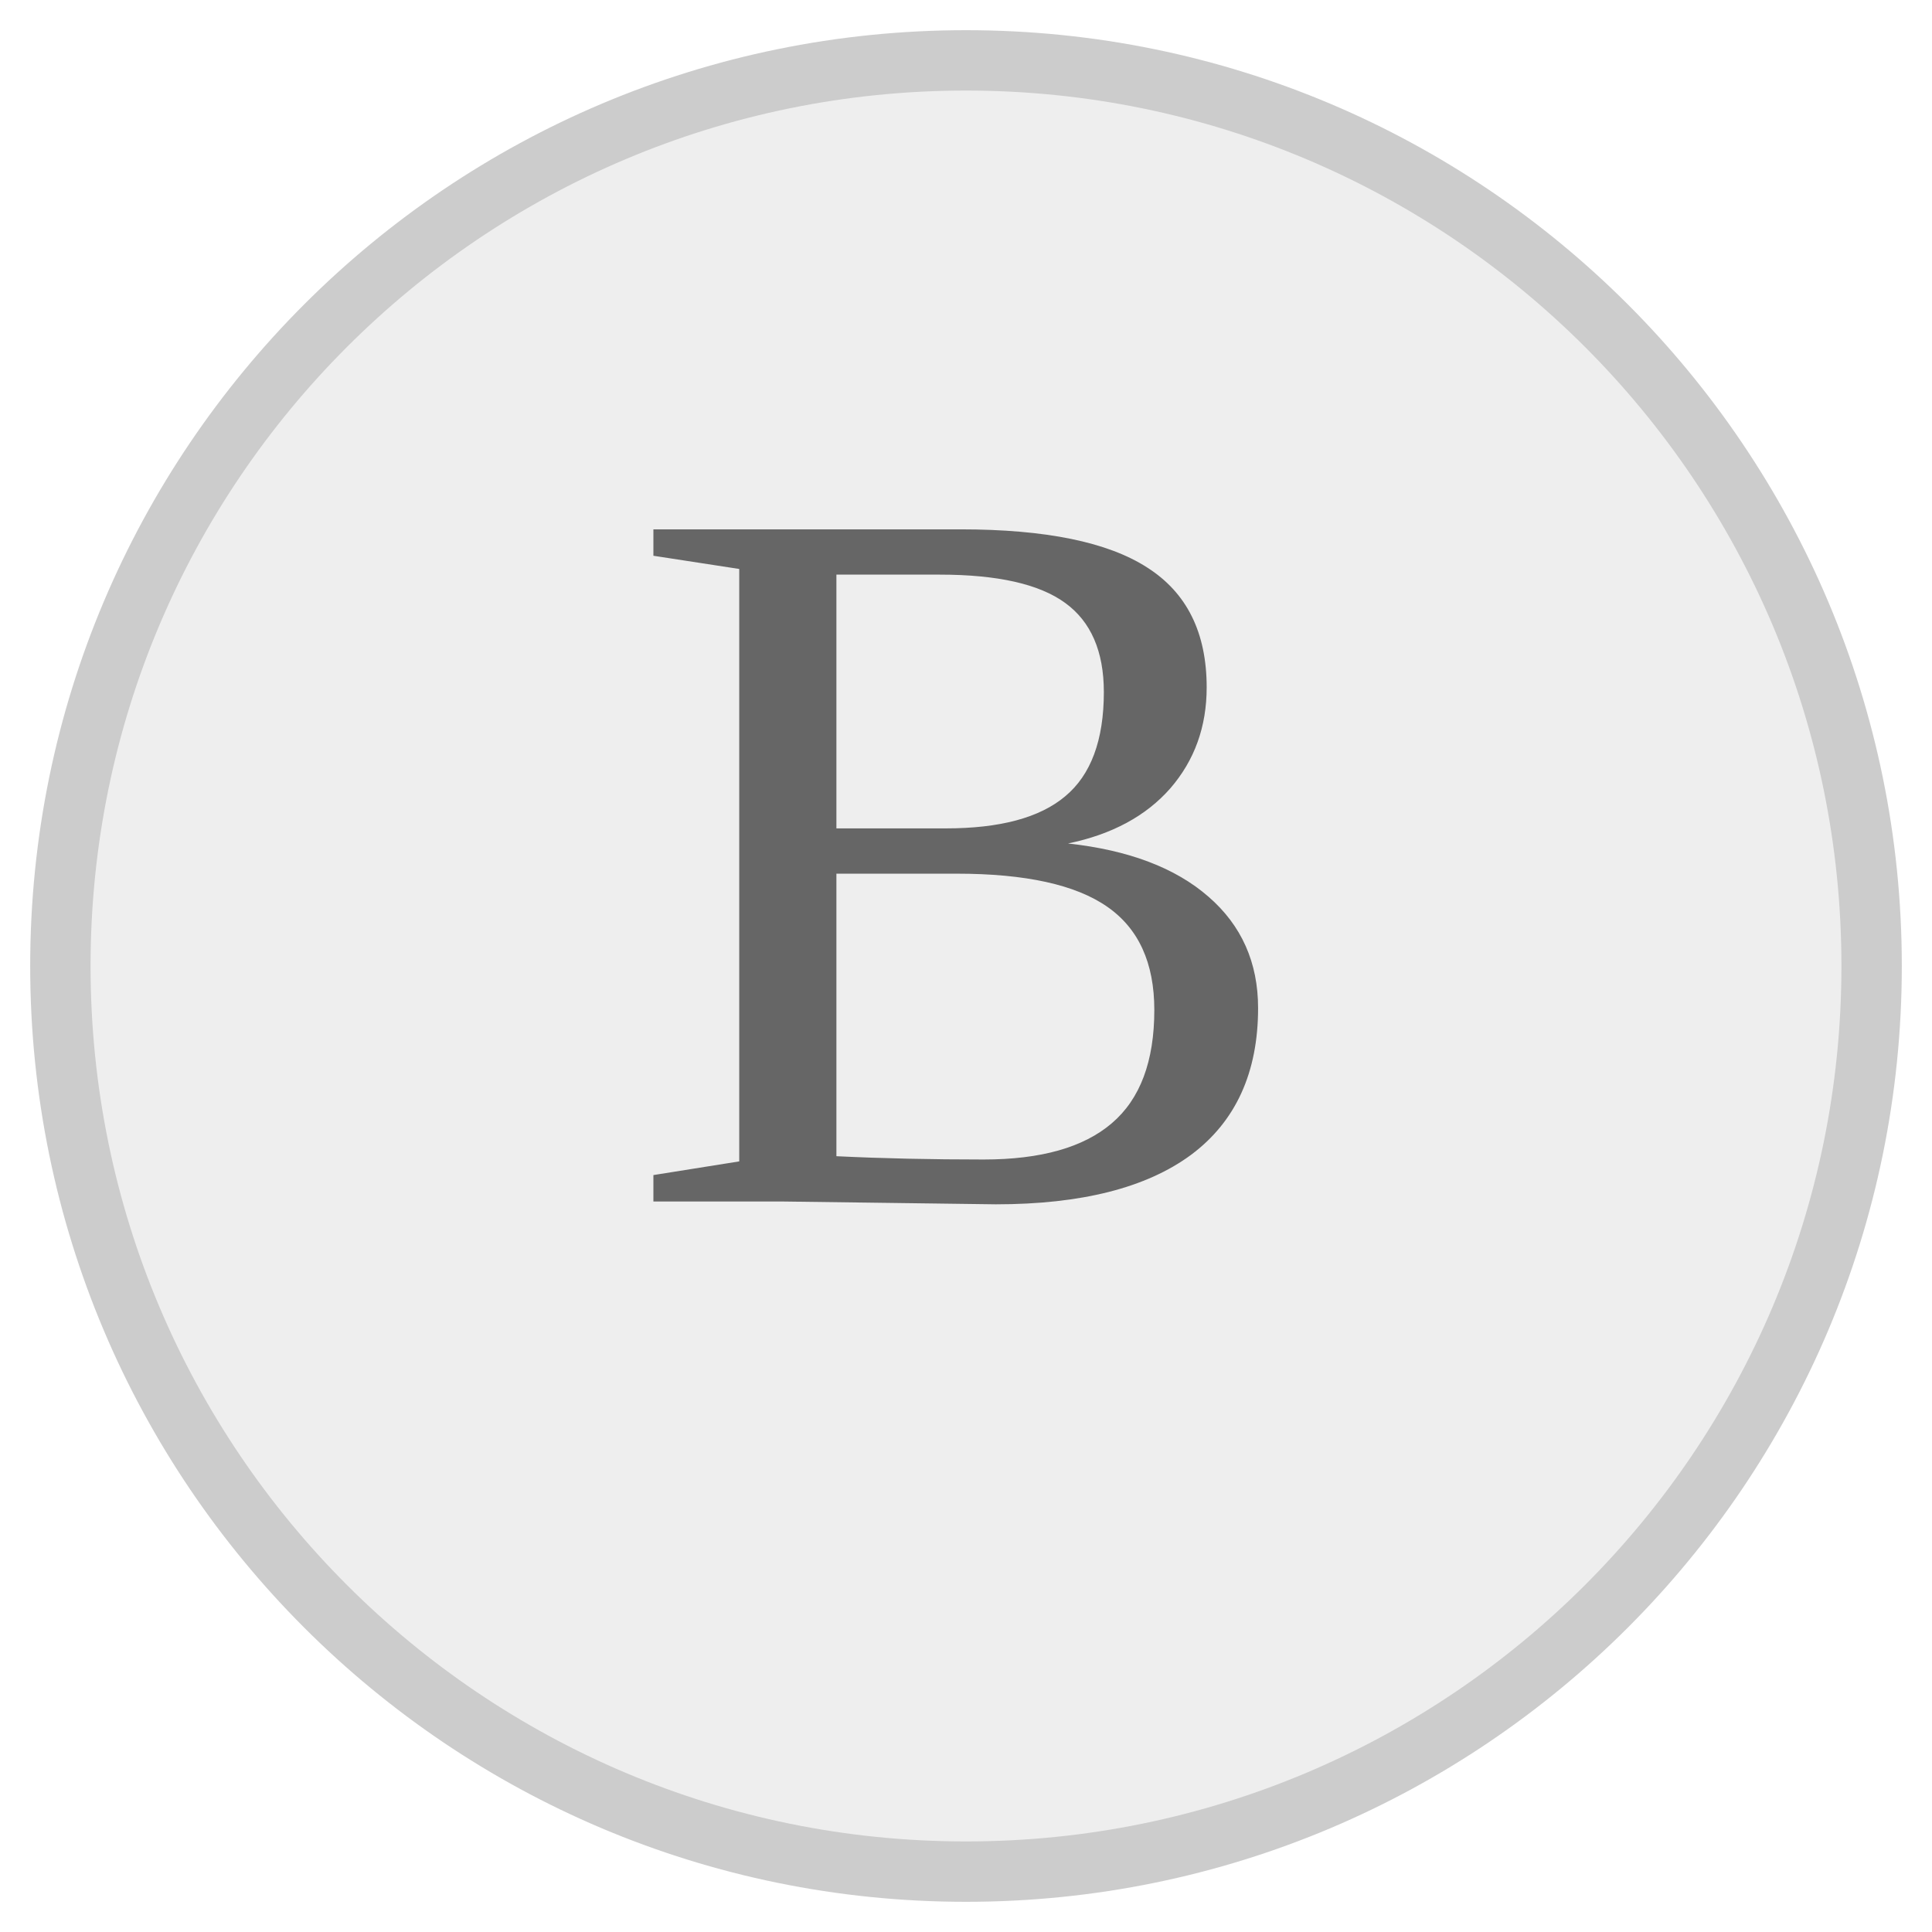
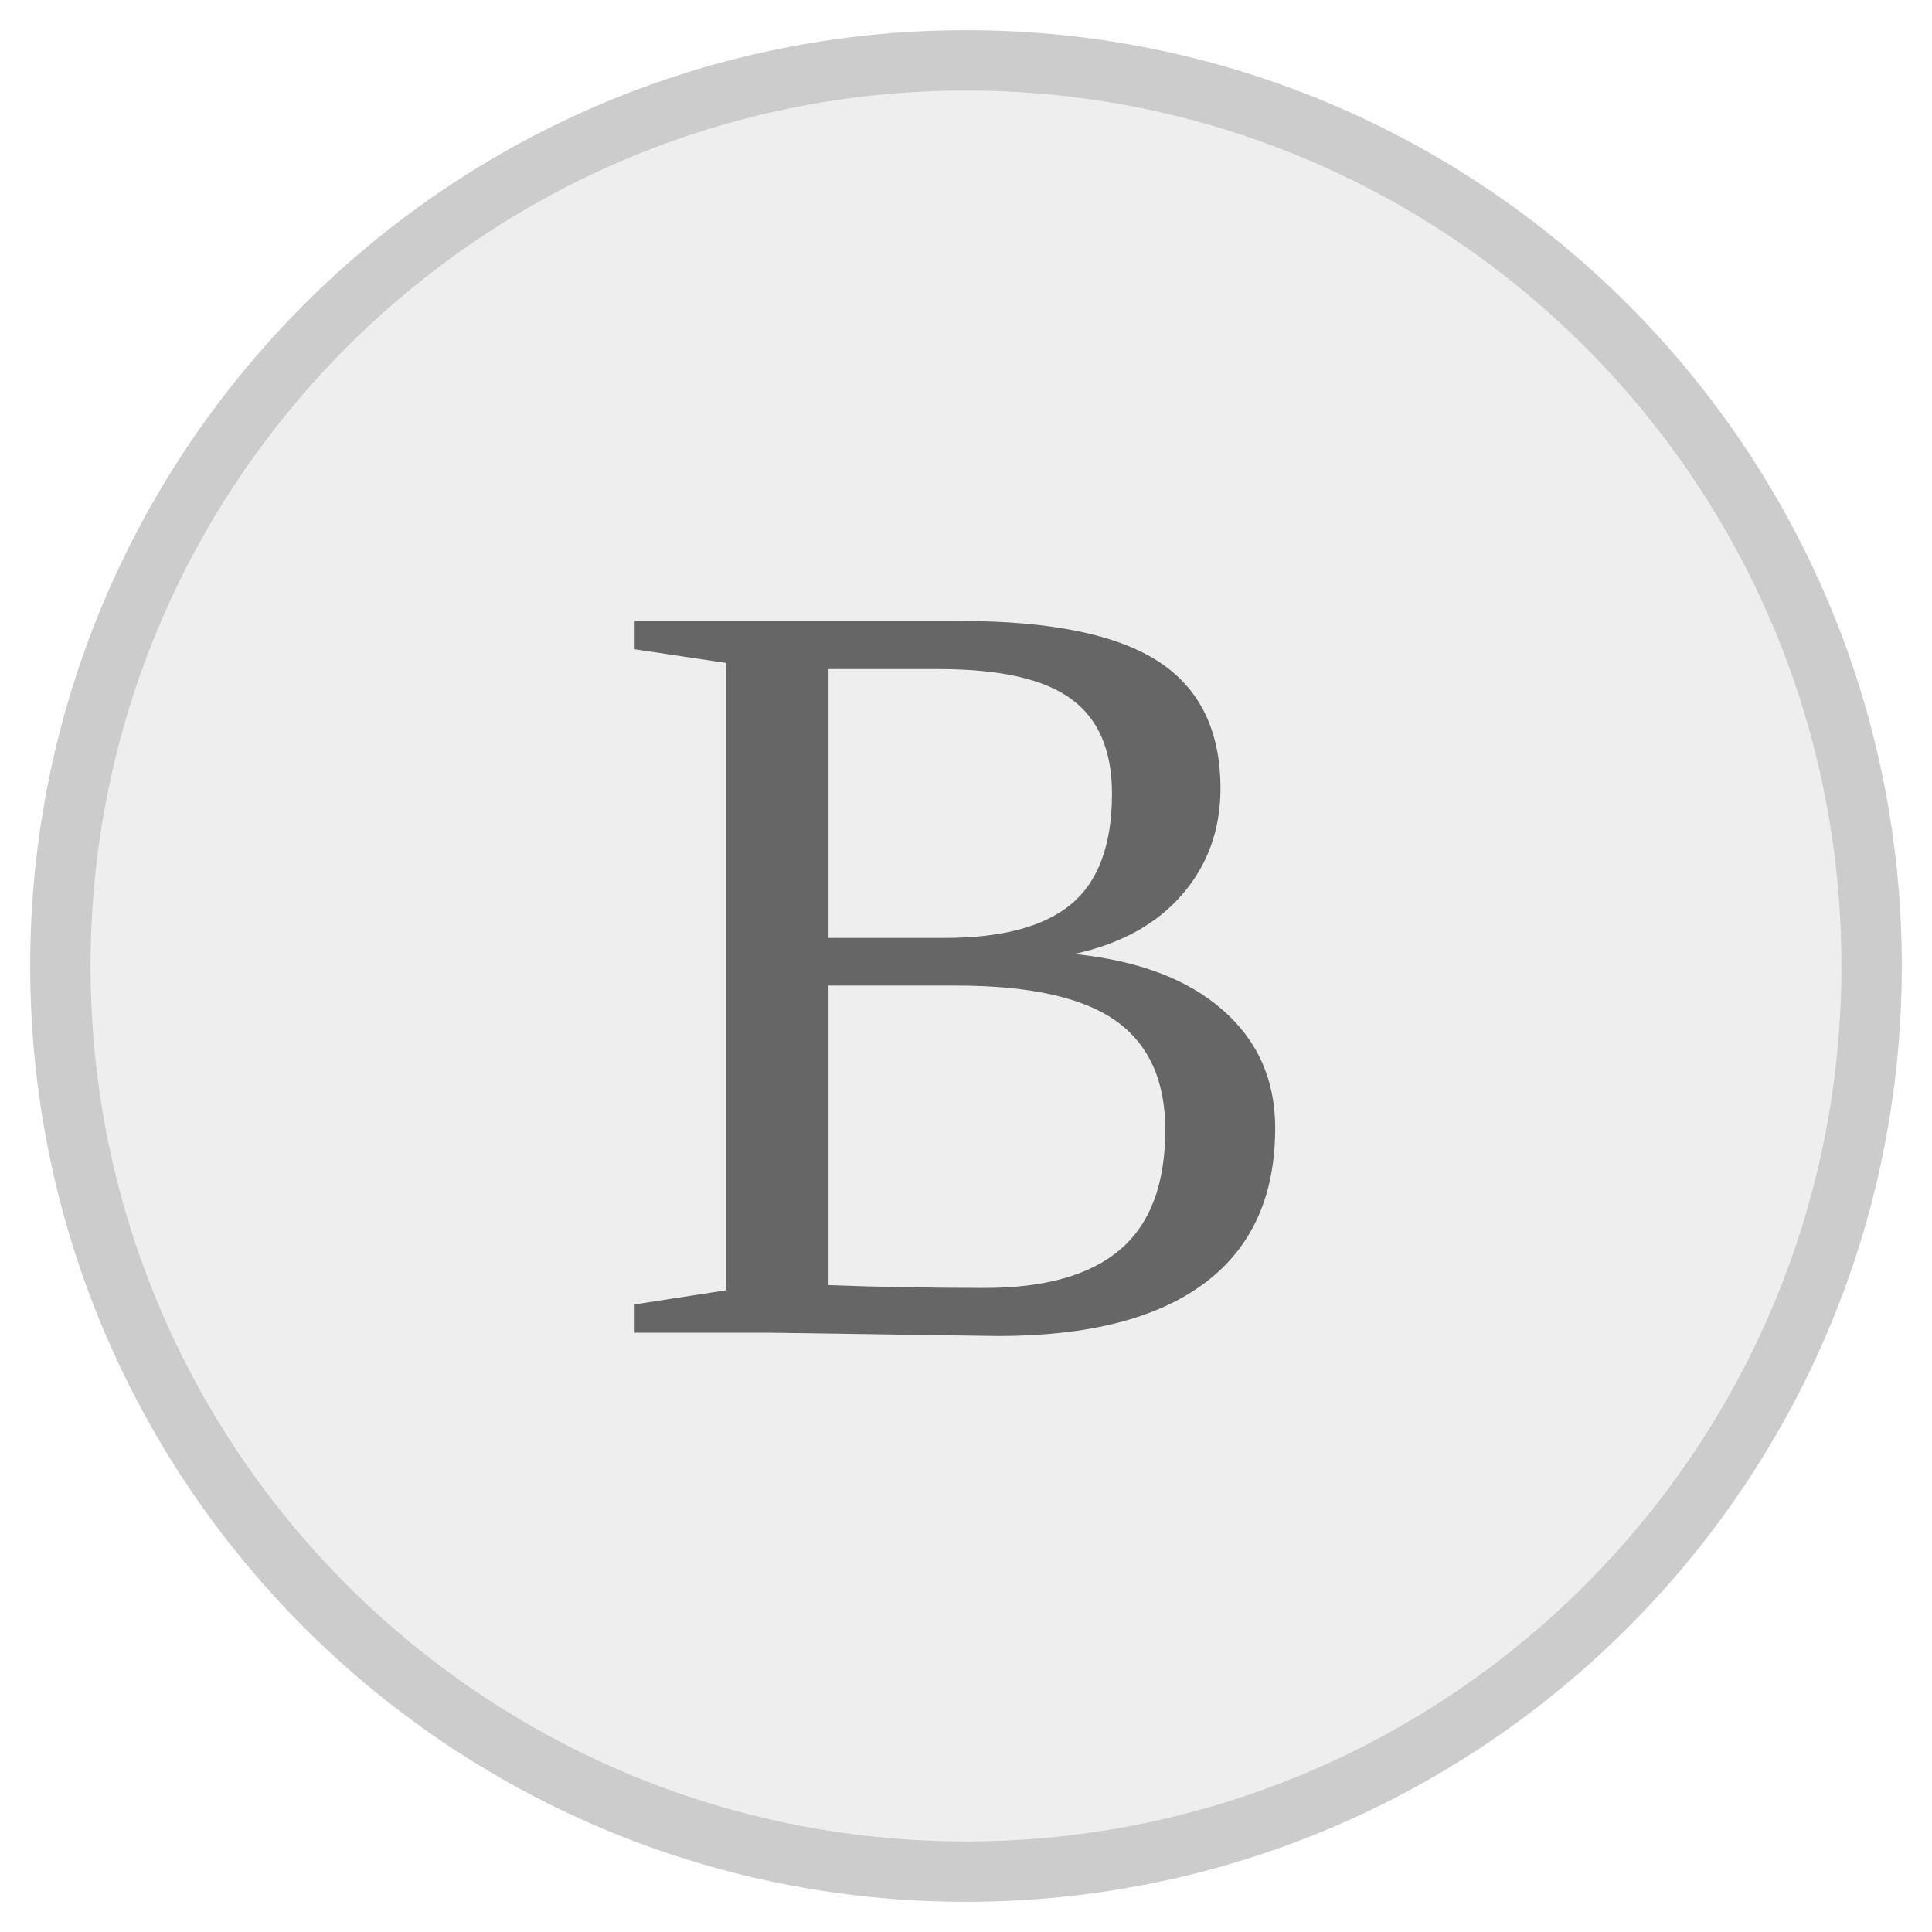
<svg xmlns="http://www.w3.org/2000/svg" viewBox="0 0 64 64">
  <rect width="64" height="64" fill="none" />
  <circle cx="32" cy="32" r="30" fill="#eee" stroke="#ccc" stroke-width="2" />
-   <text x="50%" y="50%" dominant-baseline="middle" text-anchor="middle" font-family="Georgia, 'Times New Roman', Times, serif" font-size="34" fill="#666">B</text>
+   <text x="32" y="32" dominant-baseline="central" text-anchor="middle" font-family="Georgia, 'Times New Roman', Times, serif" font-size="36" fill="#666">B</text>
</svg>
